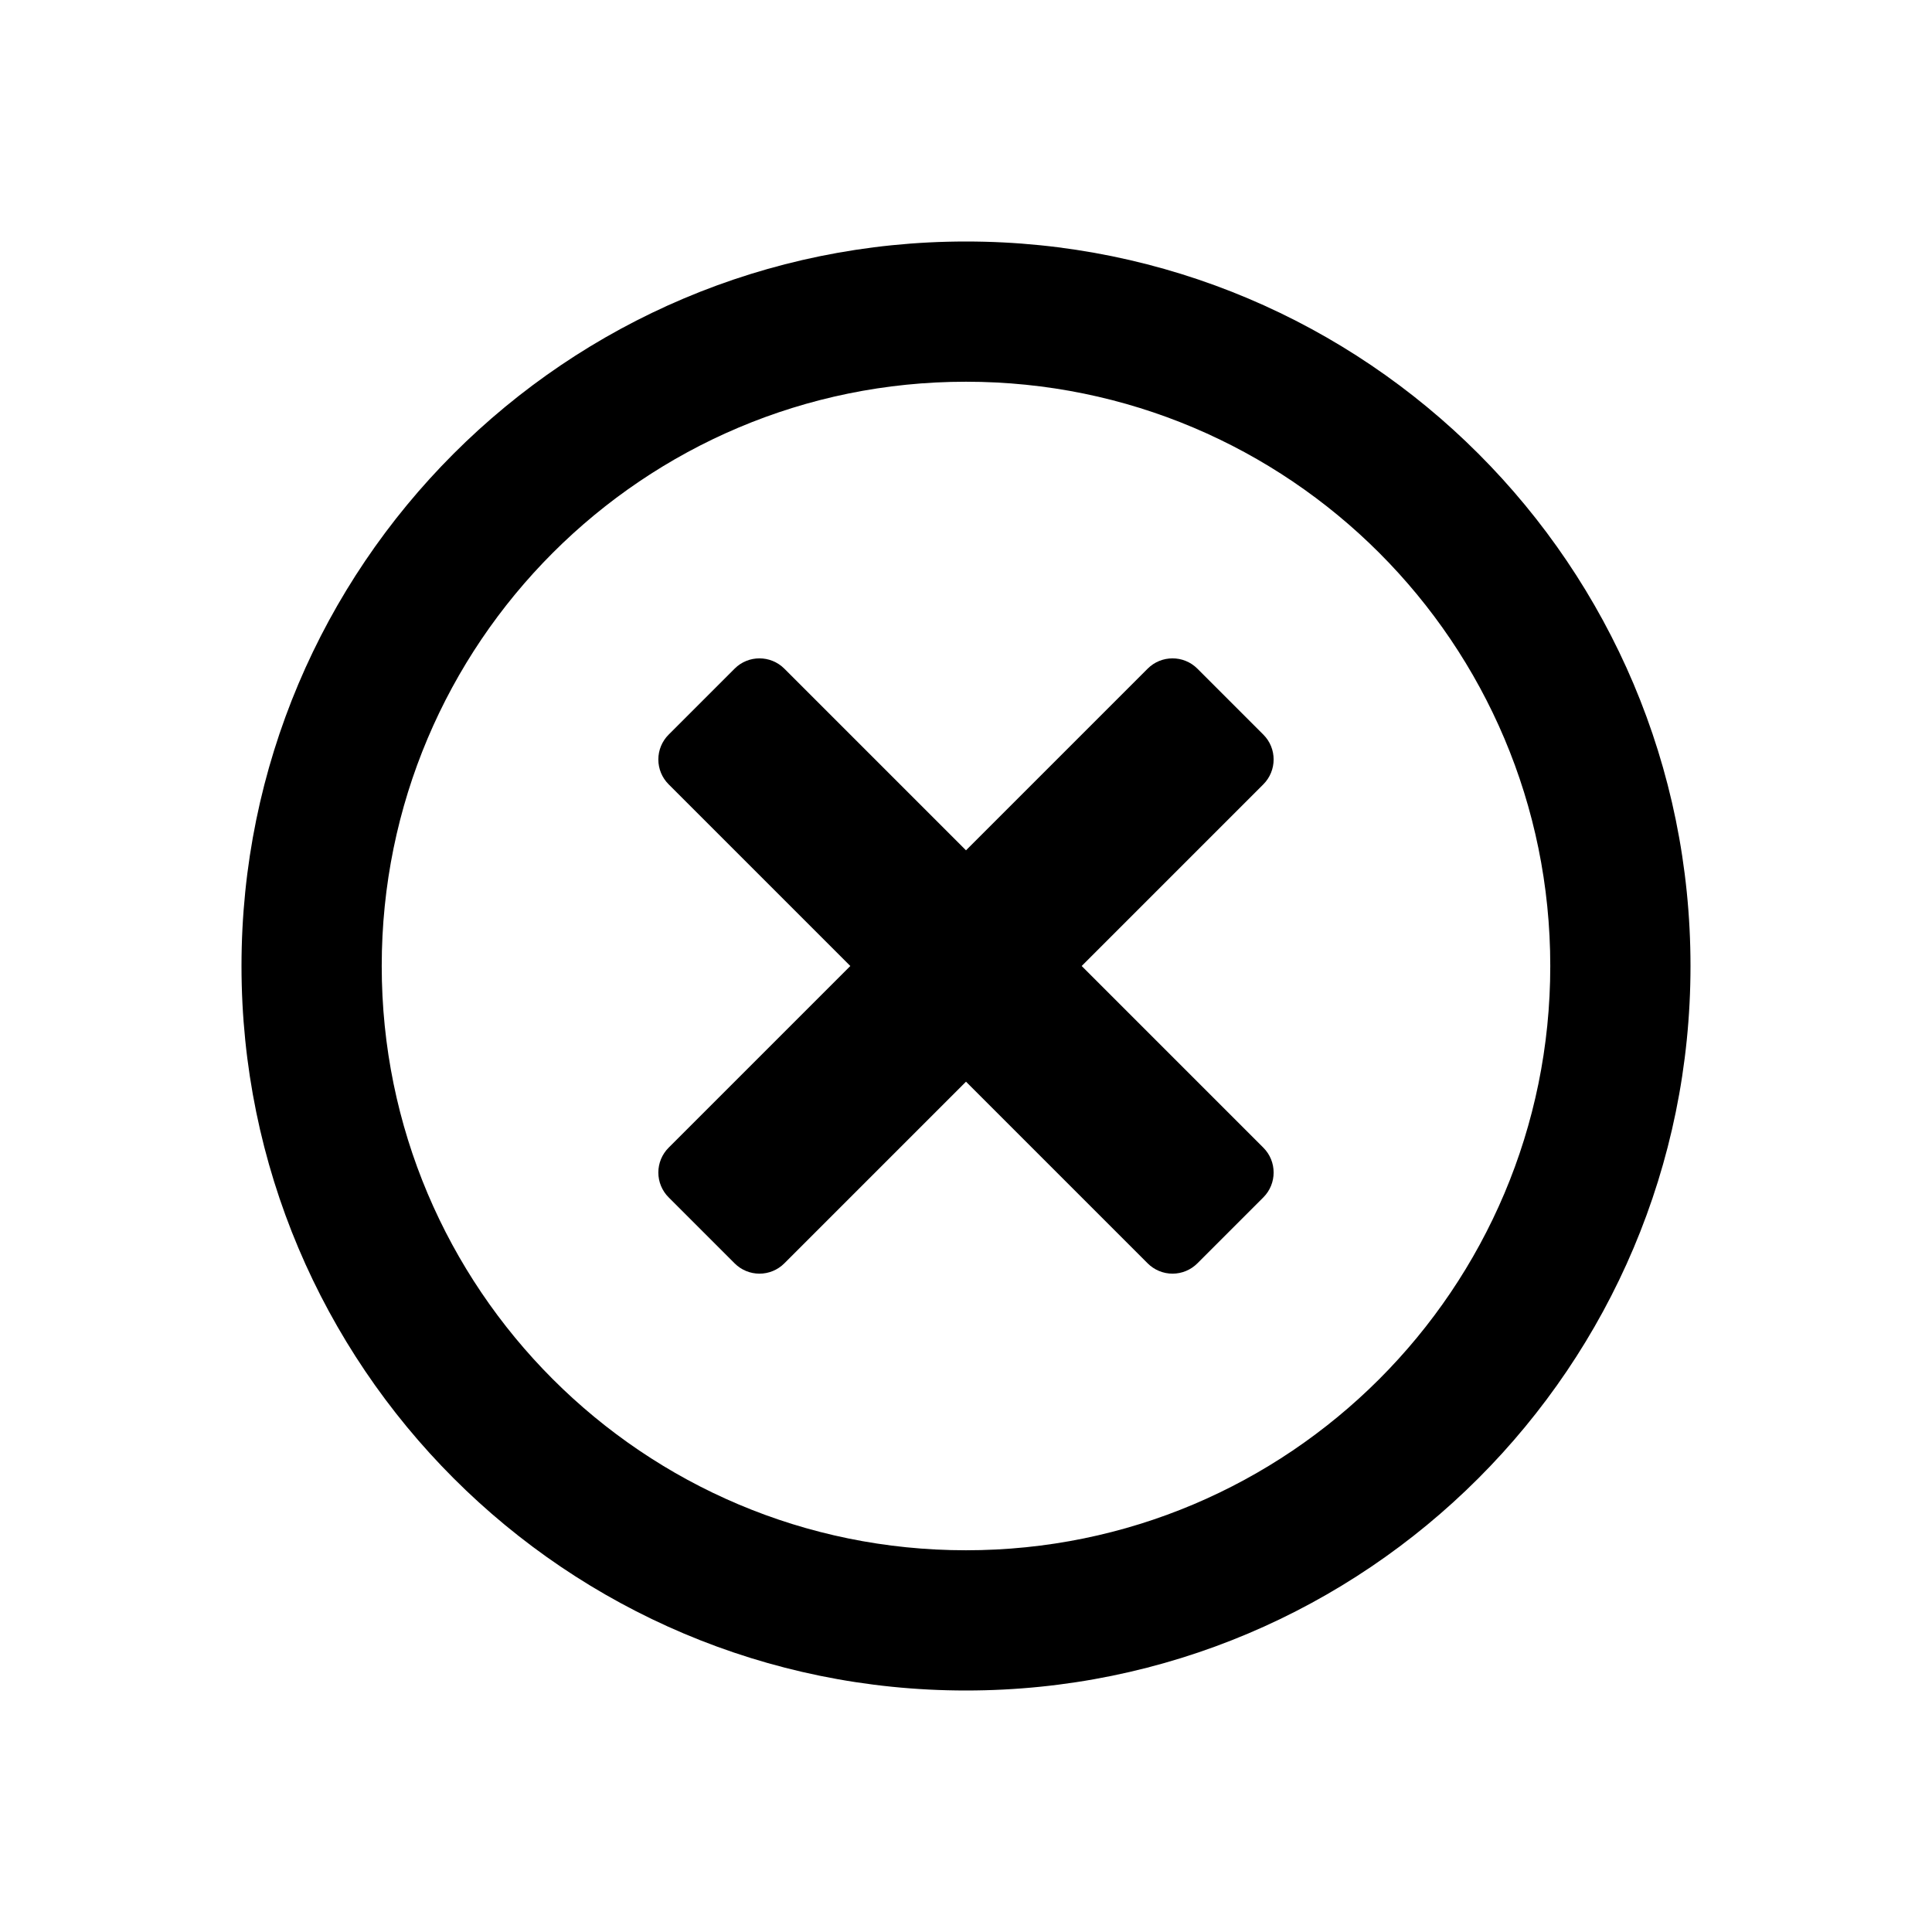
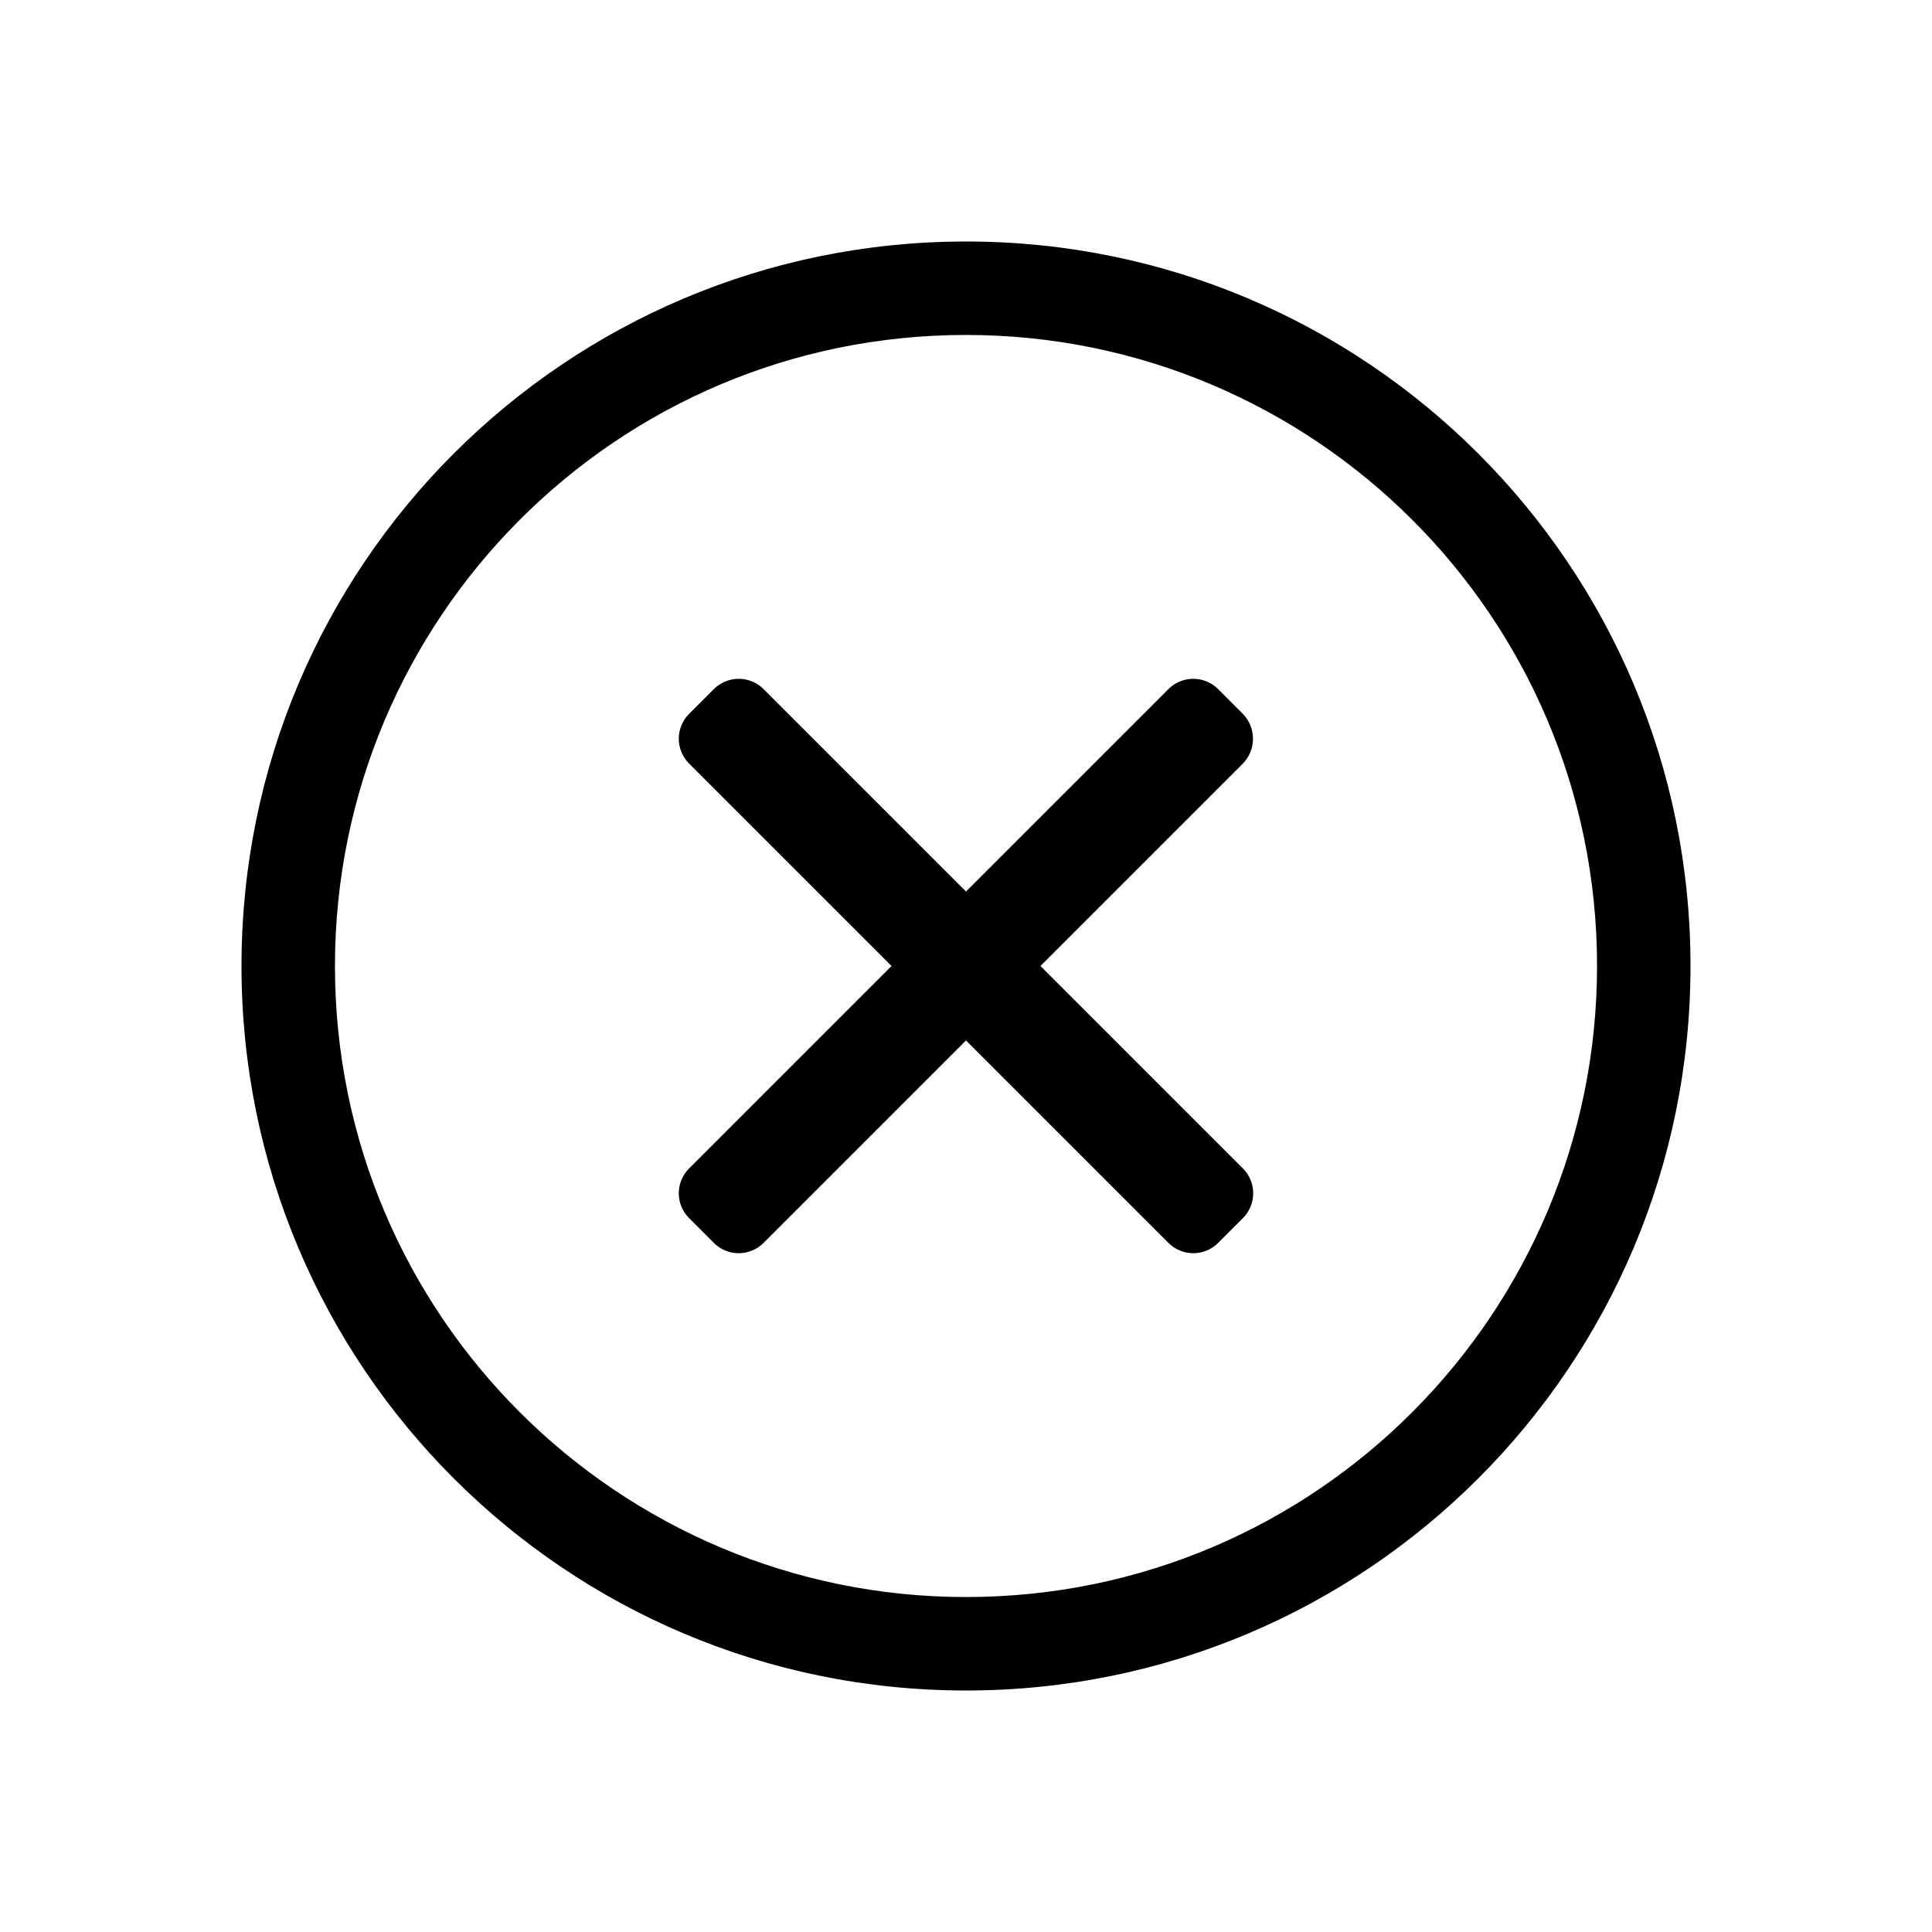
<svg xmlns="http://www.w3.org/2000/svg" width="24" height="24">
-   <path d="M12 3c-4.972 0-9 4.028-9 9s4.028 9 9 9 9-4.028 9-9-4.028-9-9-9zm0 16.258A7.256 7.256 0 0 1 4.742 12 7.256 7.256 0 0 1 12 4.742 7.256 7.256 0 0 1 19.258 12 7.256 7.256 0 0 1 12 19.258zm3.694-9.515L13.437 12l2.257 2.257c.17.17.17.447 0 .617l-.82.82a.436.436 0 0 1-.617 0L12 13.437l-2.257 2.257a.436.436 0 0 1-.617 0l-.82-.82a.436.436 0 0 1 0-.617L10.563 12 8.306 9.743a.436.436 0 0 1 0-.617l.82-.82c.17-.17.446-.17.617 0L12 10.563l2.257-2.257c.17-.17.447-.17.617 0l.82.82c.17.17.17.446 0 .617z" />
+   <path d="M12 3c-4.972 0-9 4.028-9 9s4.028 9 9 9 9-4.028 9-9-4.028-9-9-9zm0 16.839c-4.308 0-7.839-3.488-7.839-7.839 0-4.308 3.488-7.839 7.839-7.839 4.308 0 7.839 3.488 7.839 7.839 0 4.308-3.488 7.839-7.839 7.839zm3.44-10.354L12.925 12l2.515 2.515c.17.17.17.446 0 .617l-.308.308a.436.436 0 0 1-.617 0L12 12.925 9.485 15.44a.436.436 0 0 1-.617 0l-.308-.308a.436.436 0 0 1 0-.617L11.075 12 8.56 9.485a.436.436 0 0 1 0-.617l.308-.308c.17-.17.447-.17.617 0L12 11.075l2.515-2.515c.17-.17.446-.17.617 0l.308.308a.443.443 0 0 1 0 .617z" />
</svg>
